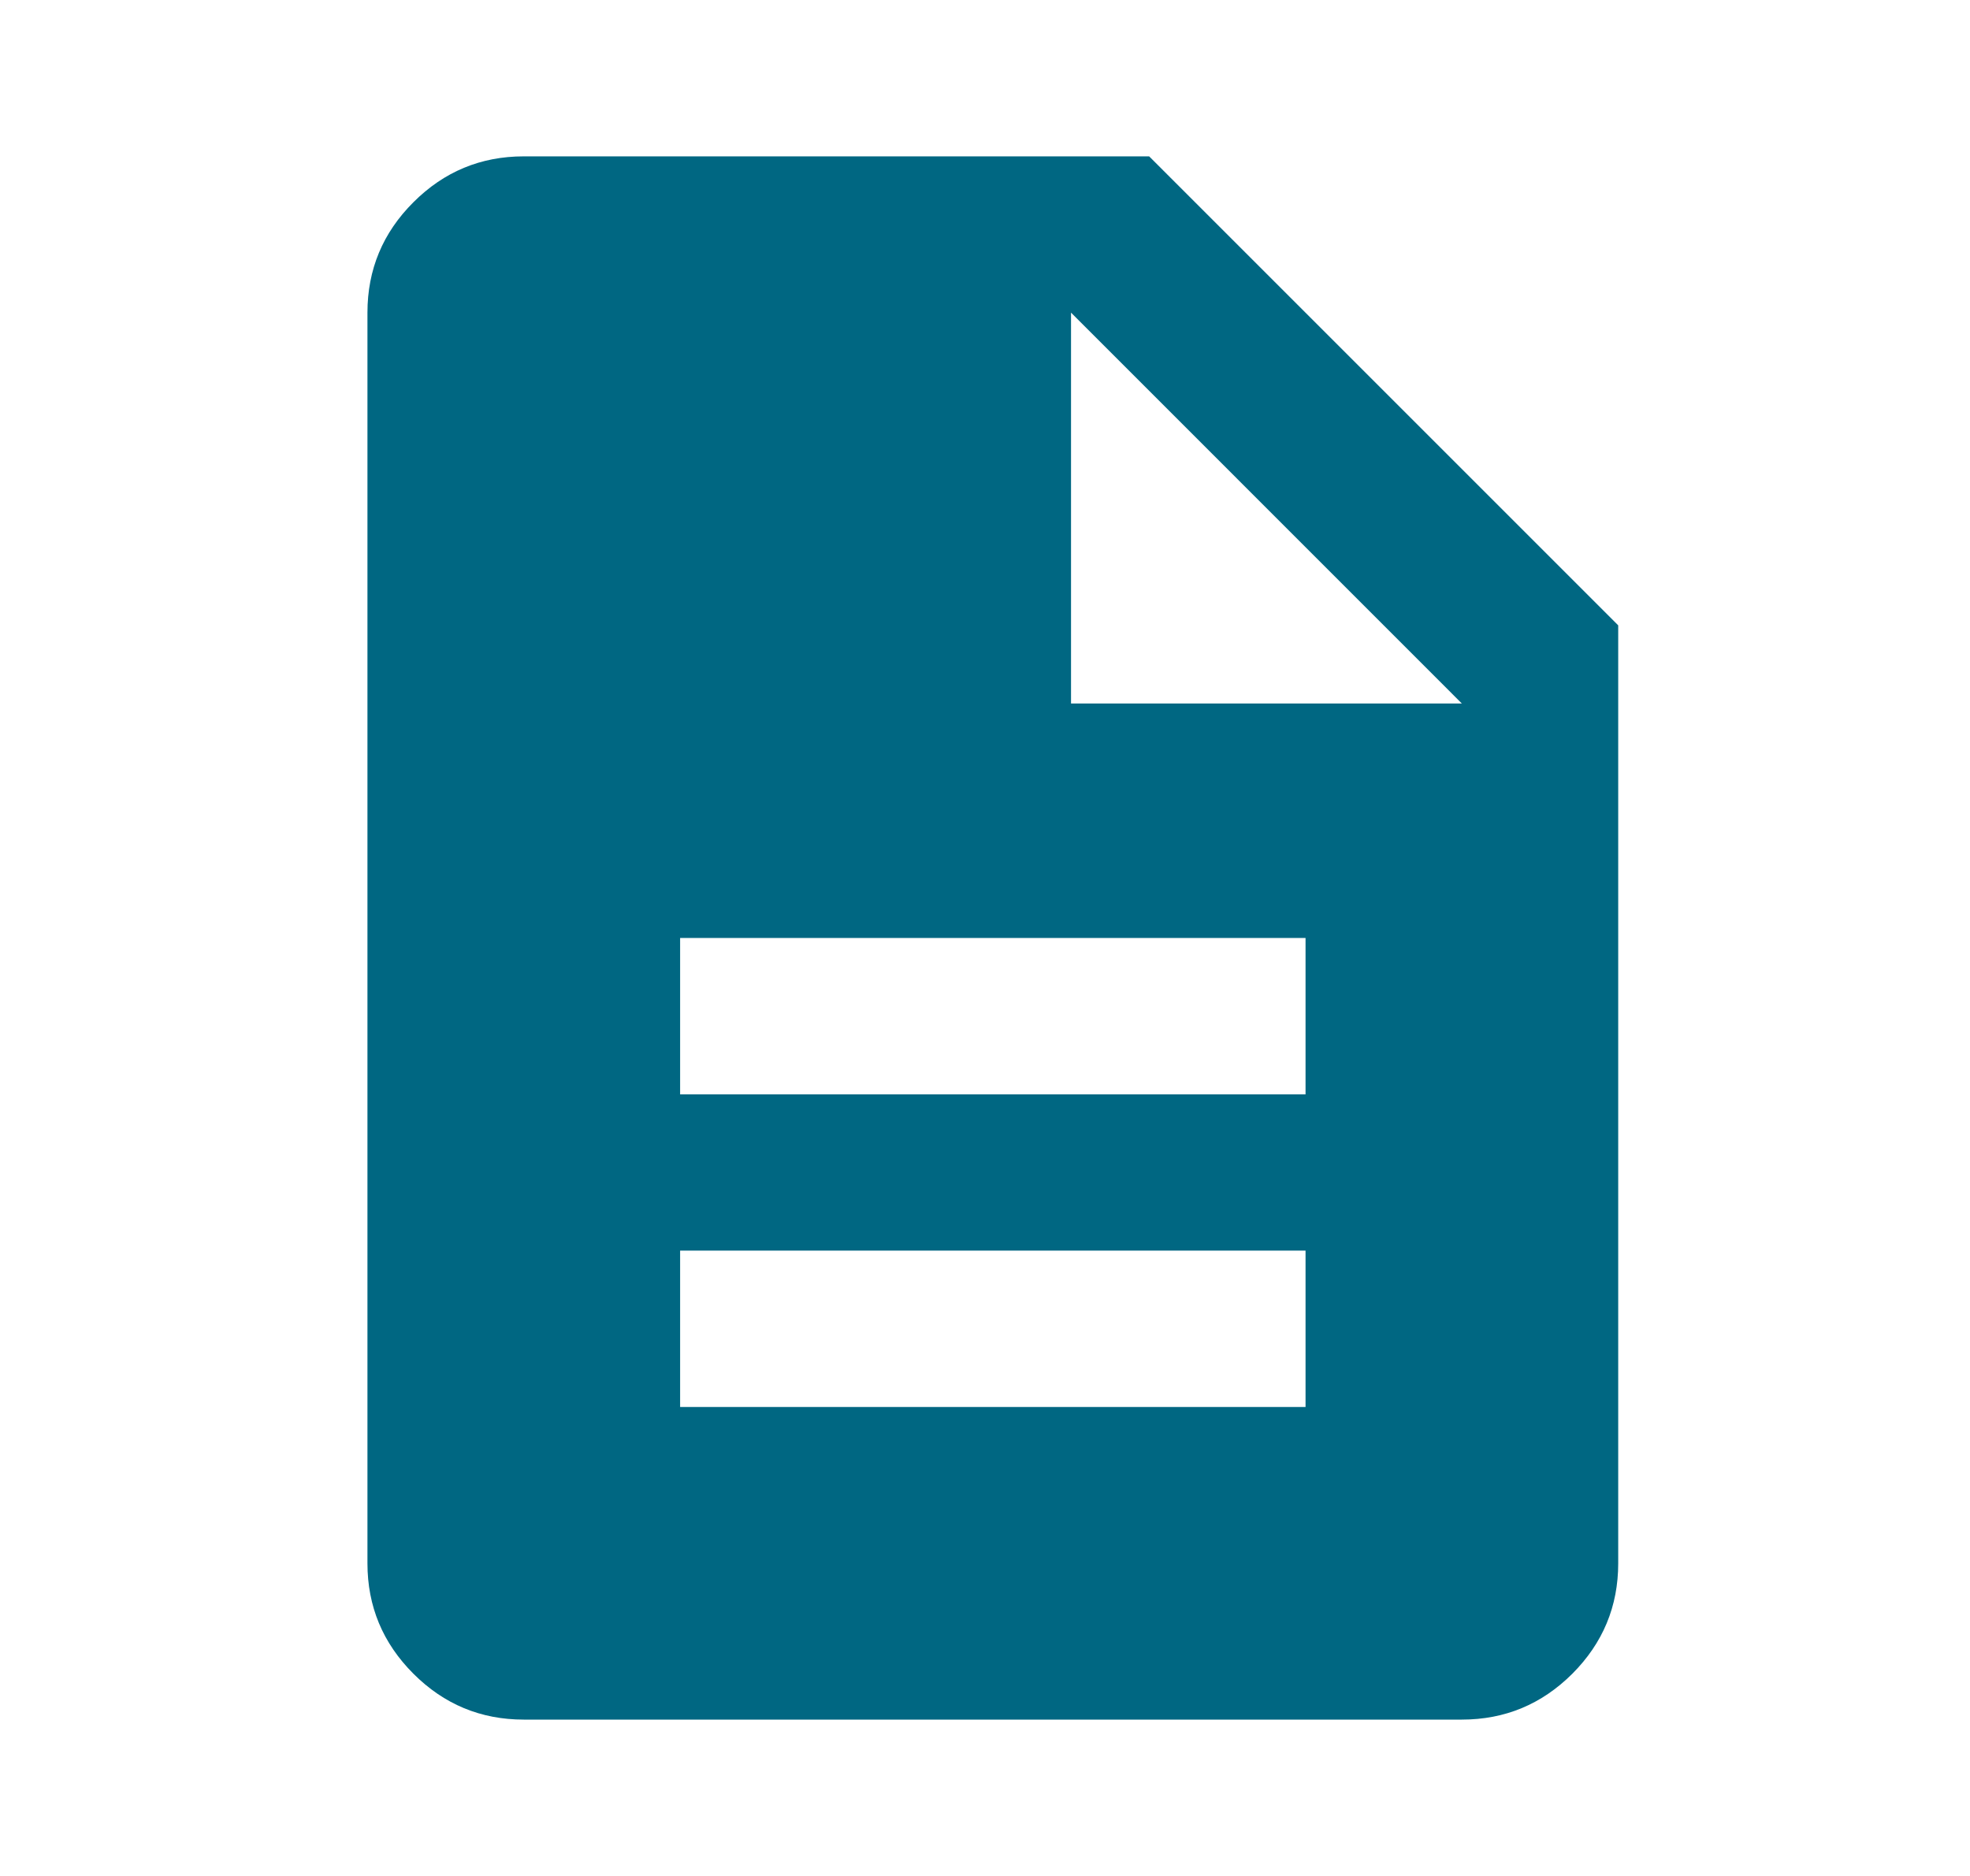
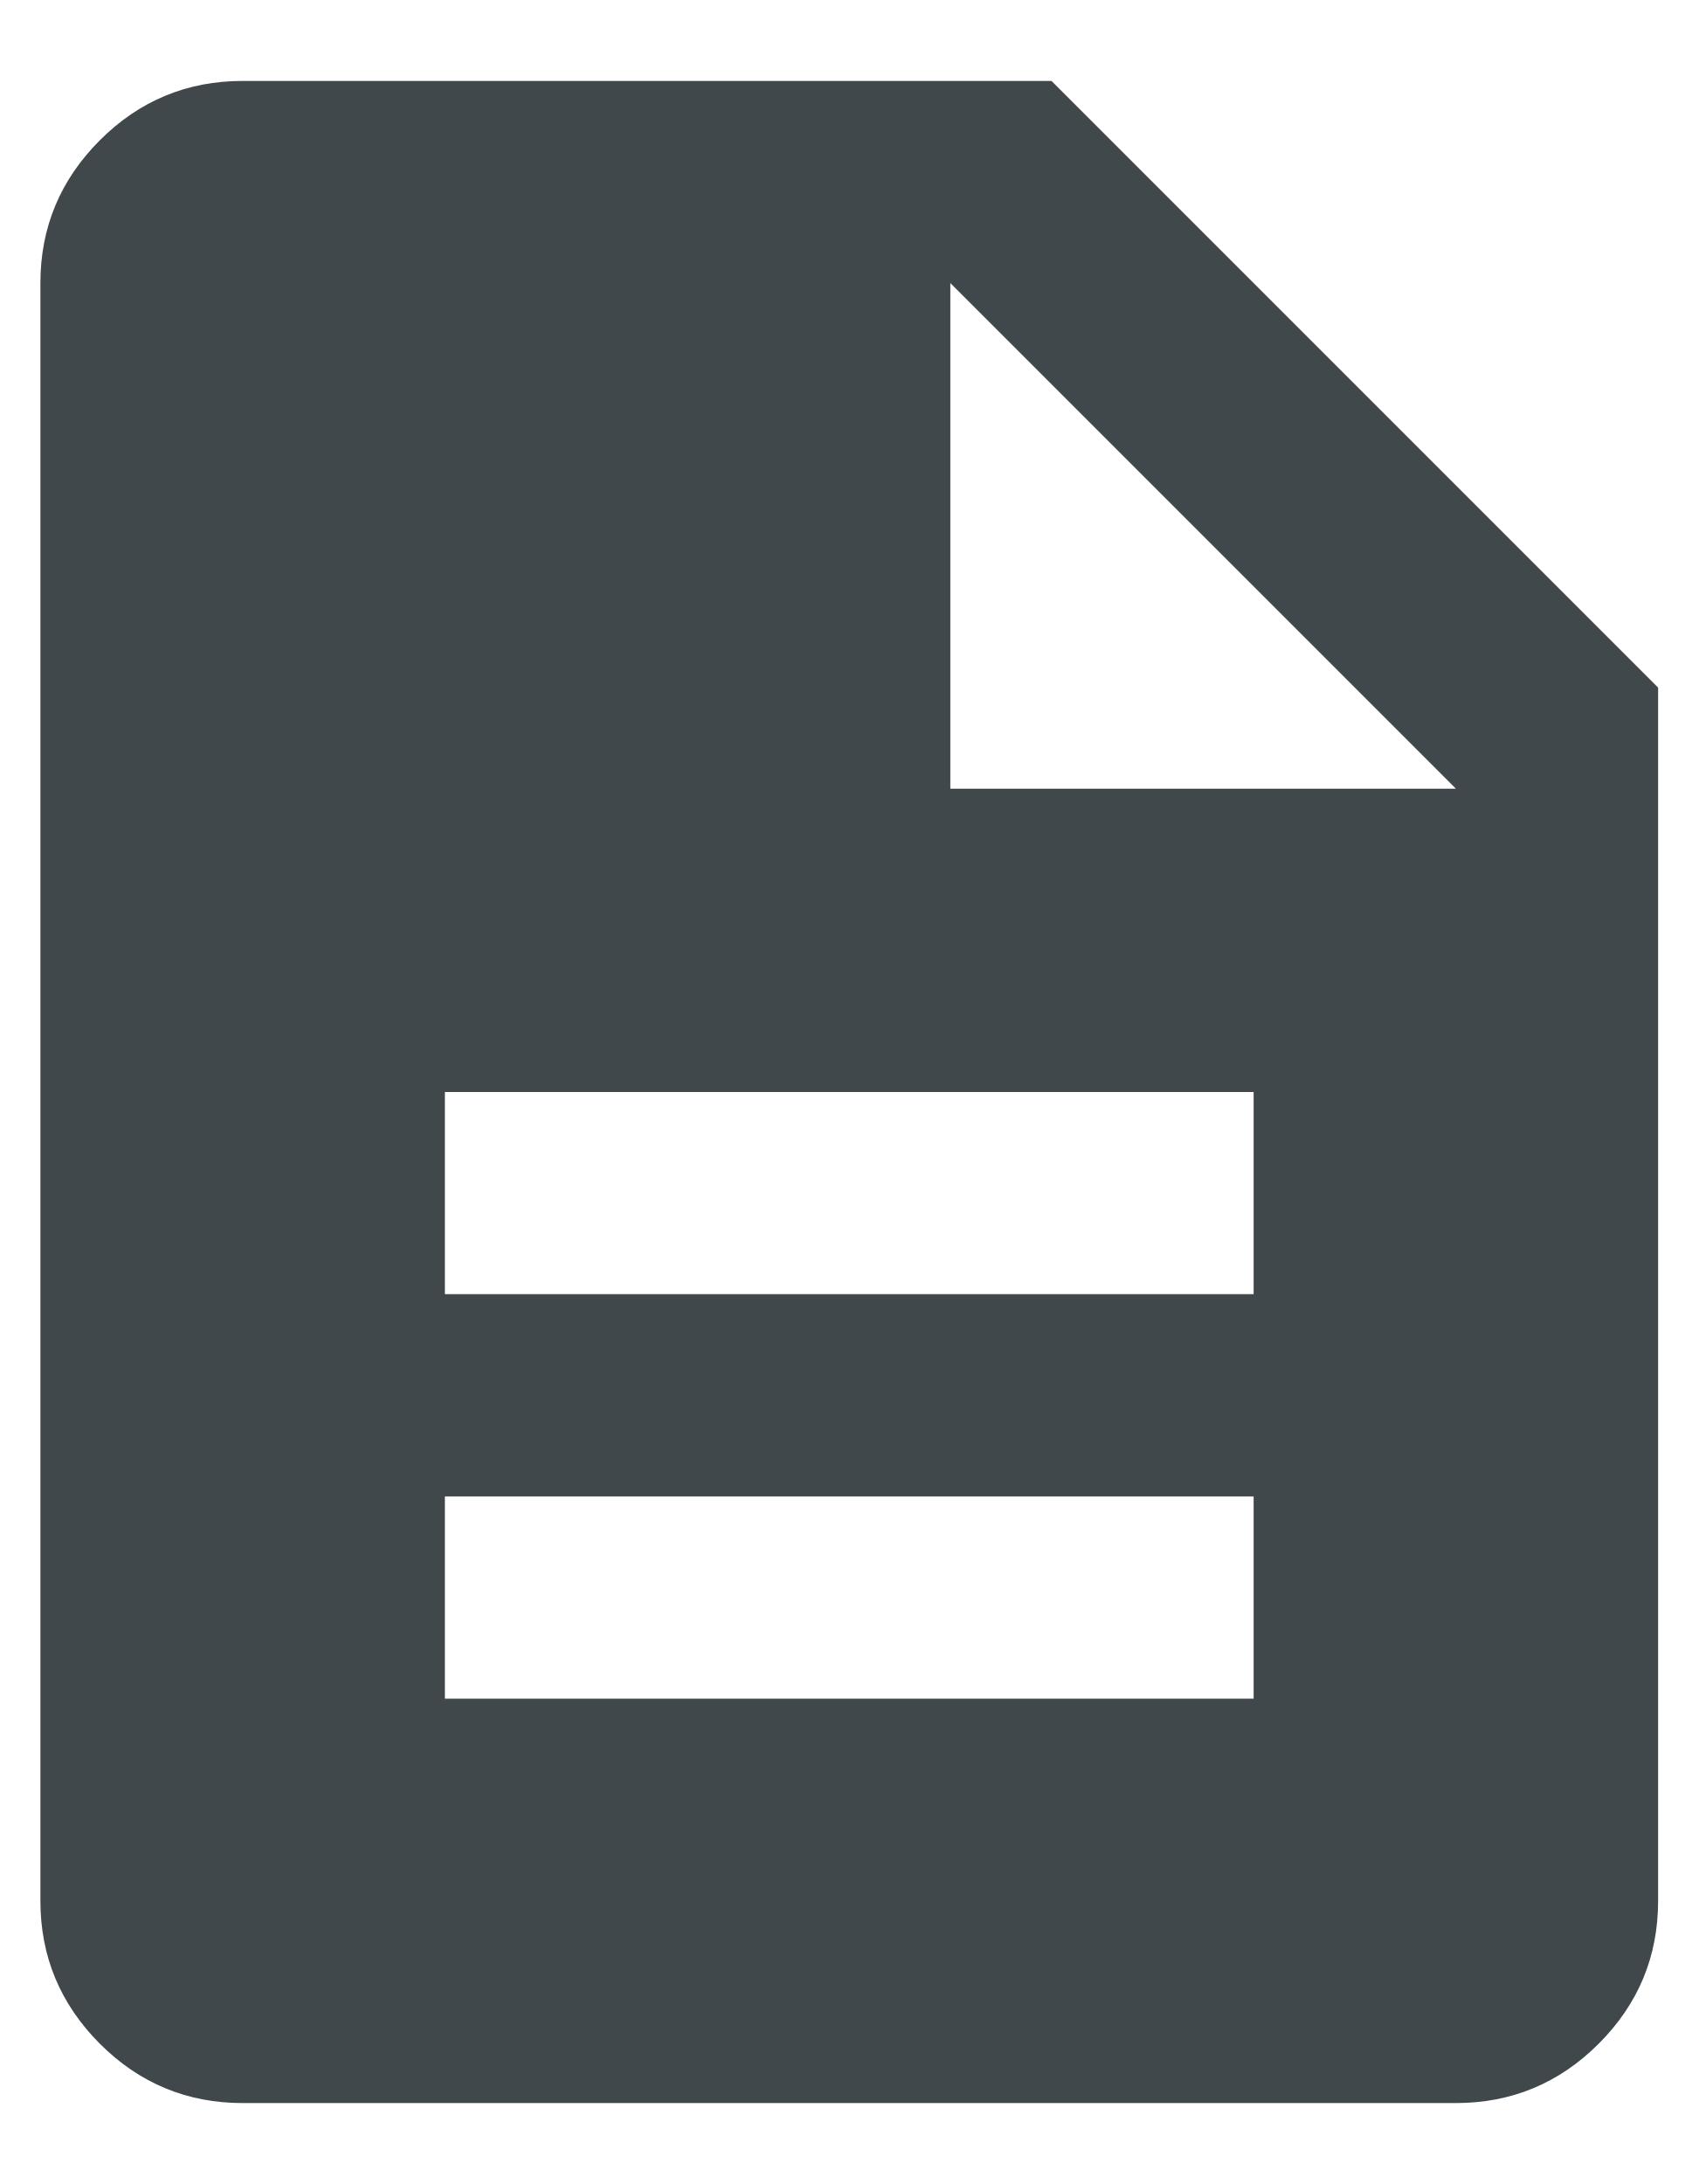
- <svg xmlns="http://www.w3.org/2000/svg" width="21" height="20" viewBox="0 0 21 20" fill="none">
-   <mask id="mask0_3358_43270" style="mask-type:alpha" maskUnits="userSpaceOnUse" x="0" y="0" width="21" height="20">
-     <rect x="0.583" width="20" height="20" fill="#D9D9D9" />
-   </mask>
-   <g mask="url(#mask0_3358_43270)">
-     <path d="M7.25 15H13.917V13.333H7.25V15ZM7.25 11.667H13.917V10H7.25V11.667ZM5.583 18.333C5.125 18.333 4.733 18.17 4.407 17.844C4.08 17.517 3.917 17.125 3.917 16.667V3.333C3.917 2.875 4.08 2.482 4.407 2.156C4.733 1.83 5.125 1.667 5.583 1.667H12.25L17.25 6.667V16.667C17.25 17.125 17.087 17.517 16.761 17.844C16.434 18.17 16.042 18.333 15.583 18.333H5.583ZM11.417 7.5H15.583L11.417 3.333V7.5Z" fill="#006782" />
-   </g>
+ <svg xmlns="http://www.w3.org/2000/svg" width="14" height="18" viewBox="0 0 14 18" fill="none">
+   <path d="M3.667 14H10.333V12.333H3.667V14ZM3.667 10.666H10.333V9H3.667V10.666ZM2 17.333C1.542 17.333 1.149 17.17 0.823 16.844C0.497 16.517 0.333 16.125 0.333 15.666V2.333C0.333 1.875 0.497 1.482 0.823 1.156C1.149 0.83 1.542 0.667 2 0.667H8.667L13.667 5.667V15.666C13.667 16.125 13.504 16.517 13.177 16.844C12.851 17.17 12.458 17.333 12 17.333H2ZM7.833 6.5H12L7.833 2.333V6.5Z" fill="#40484C" />
</svg>
